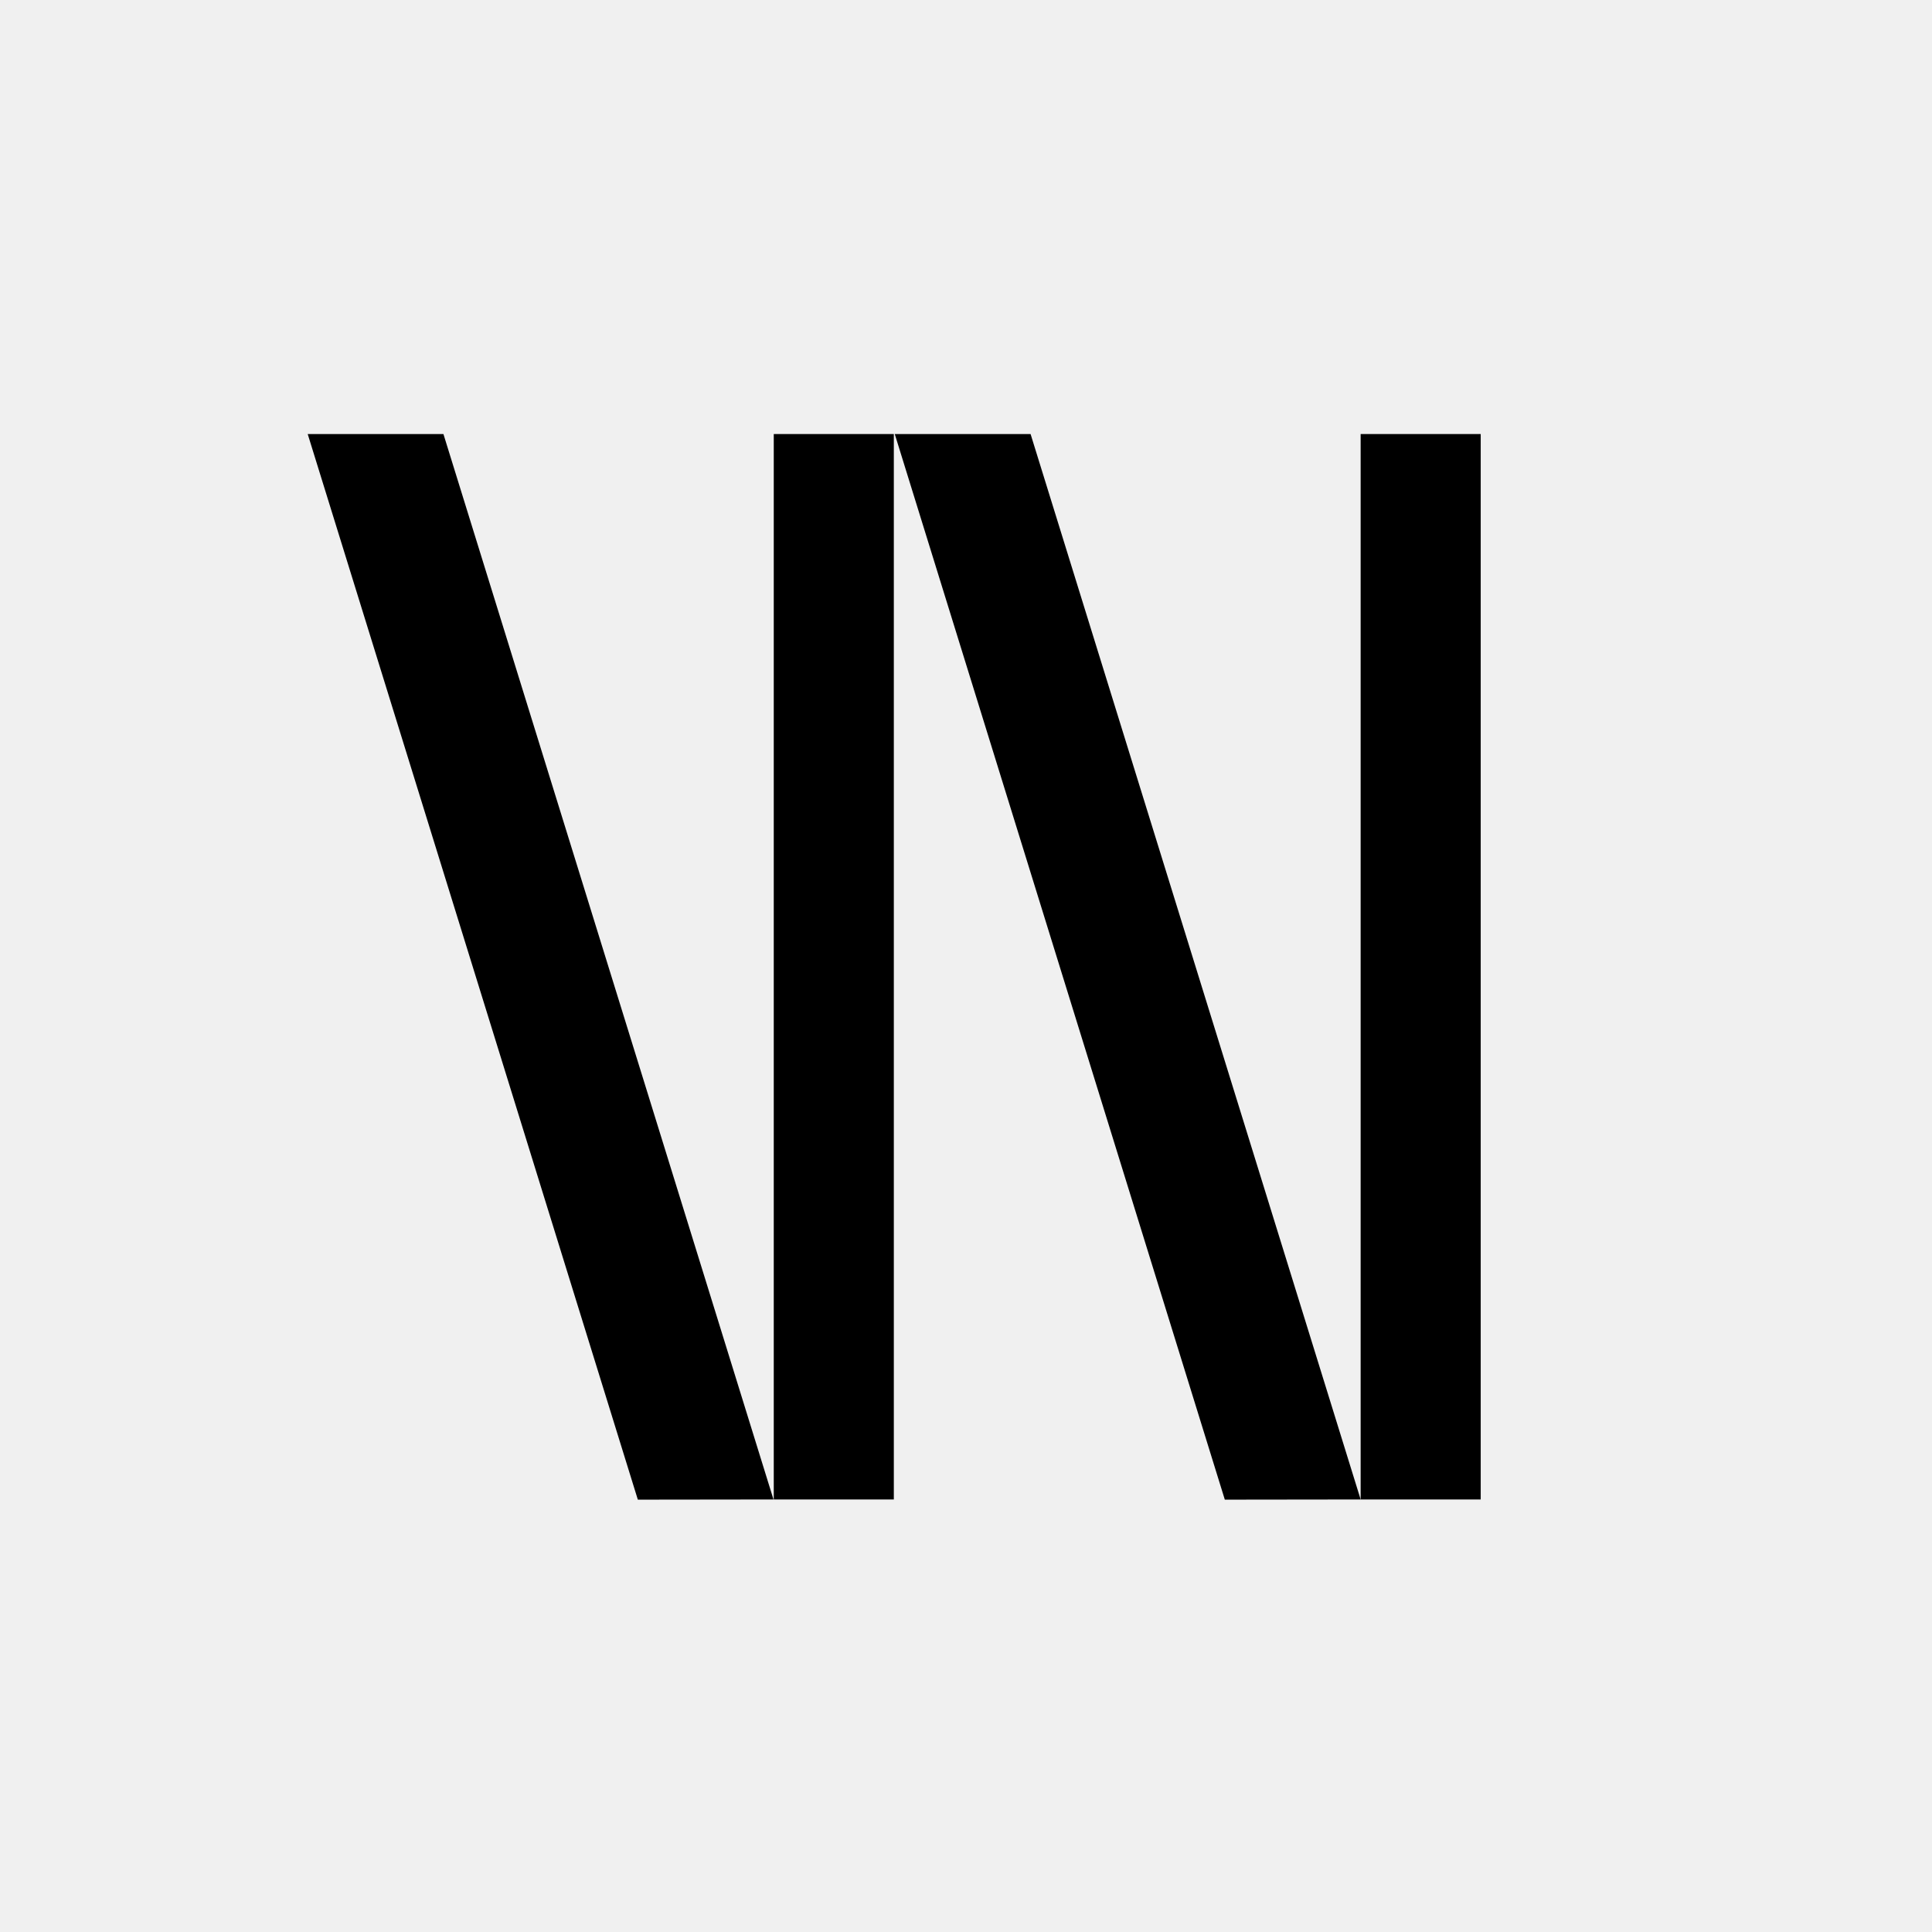
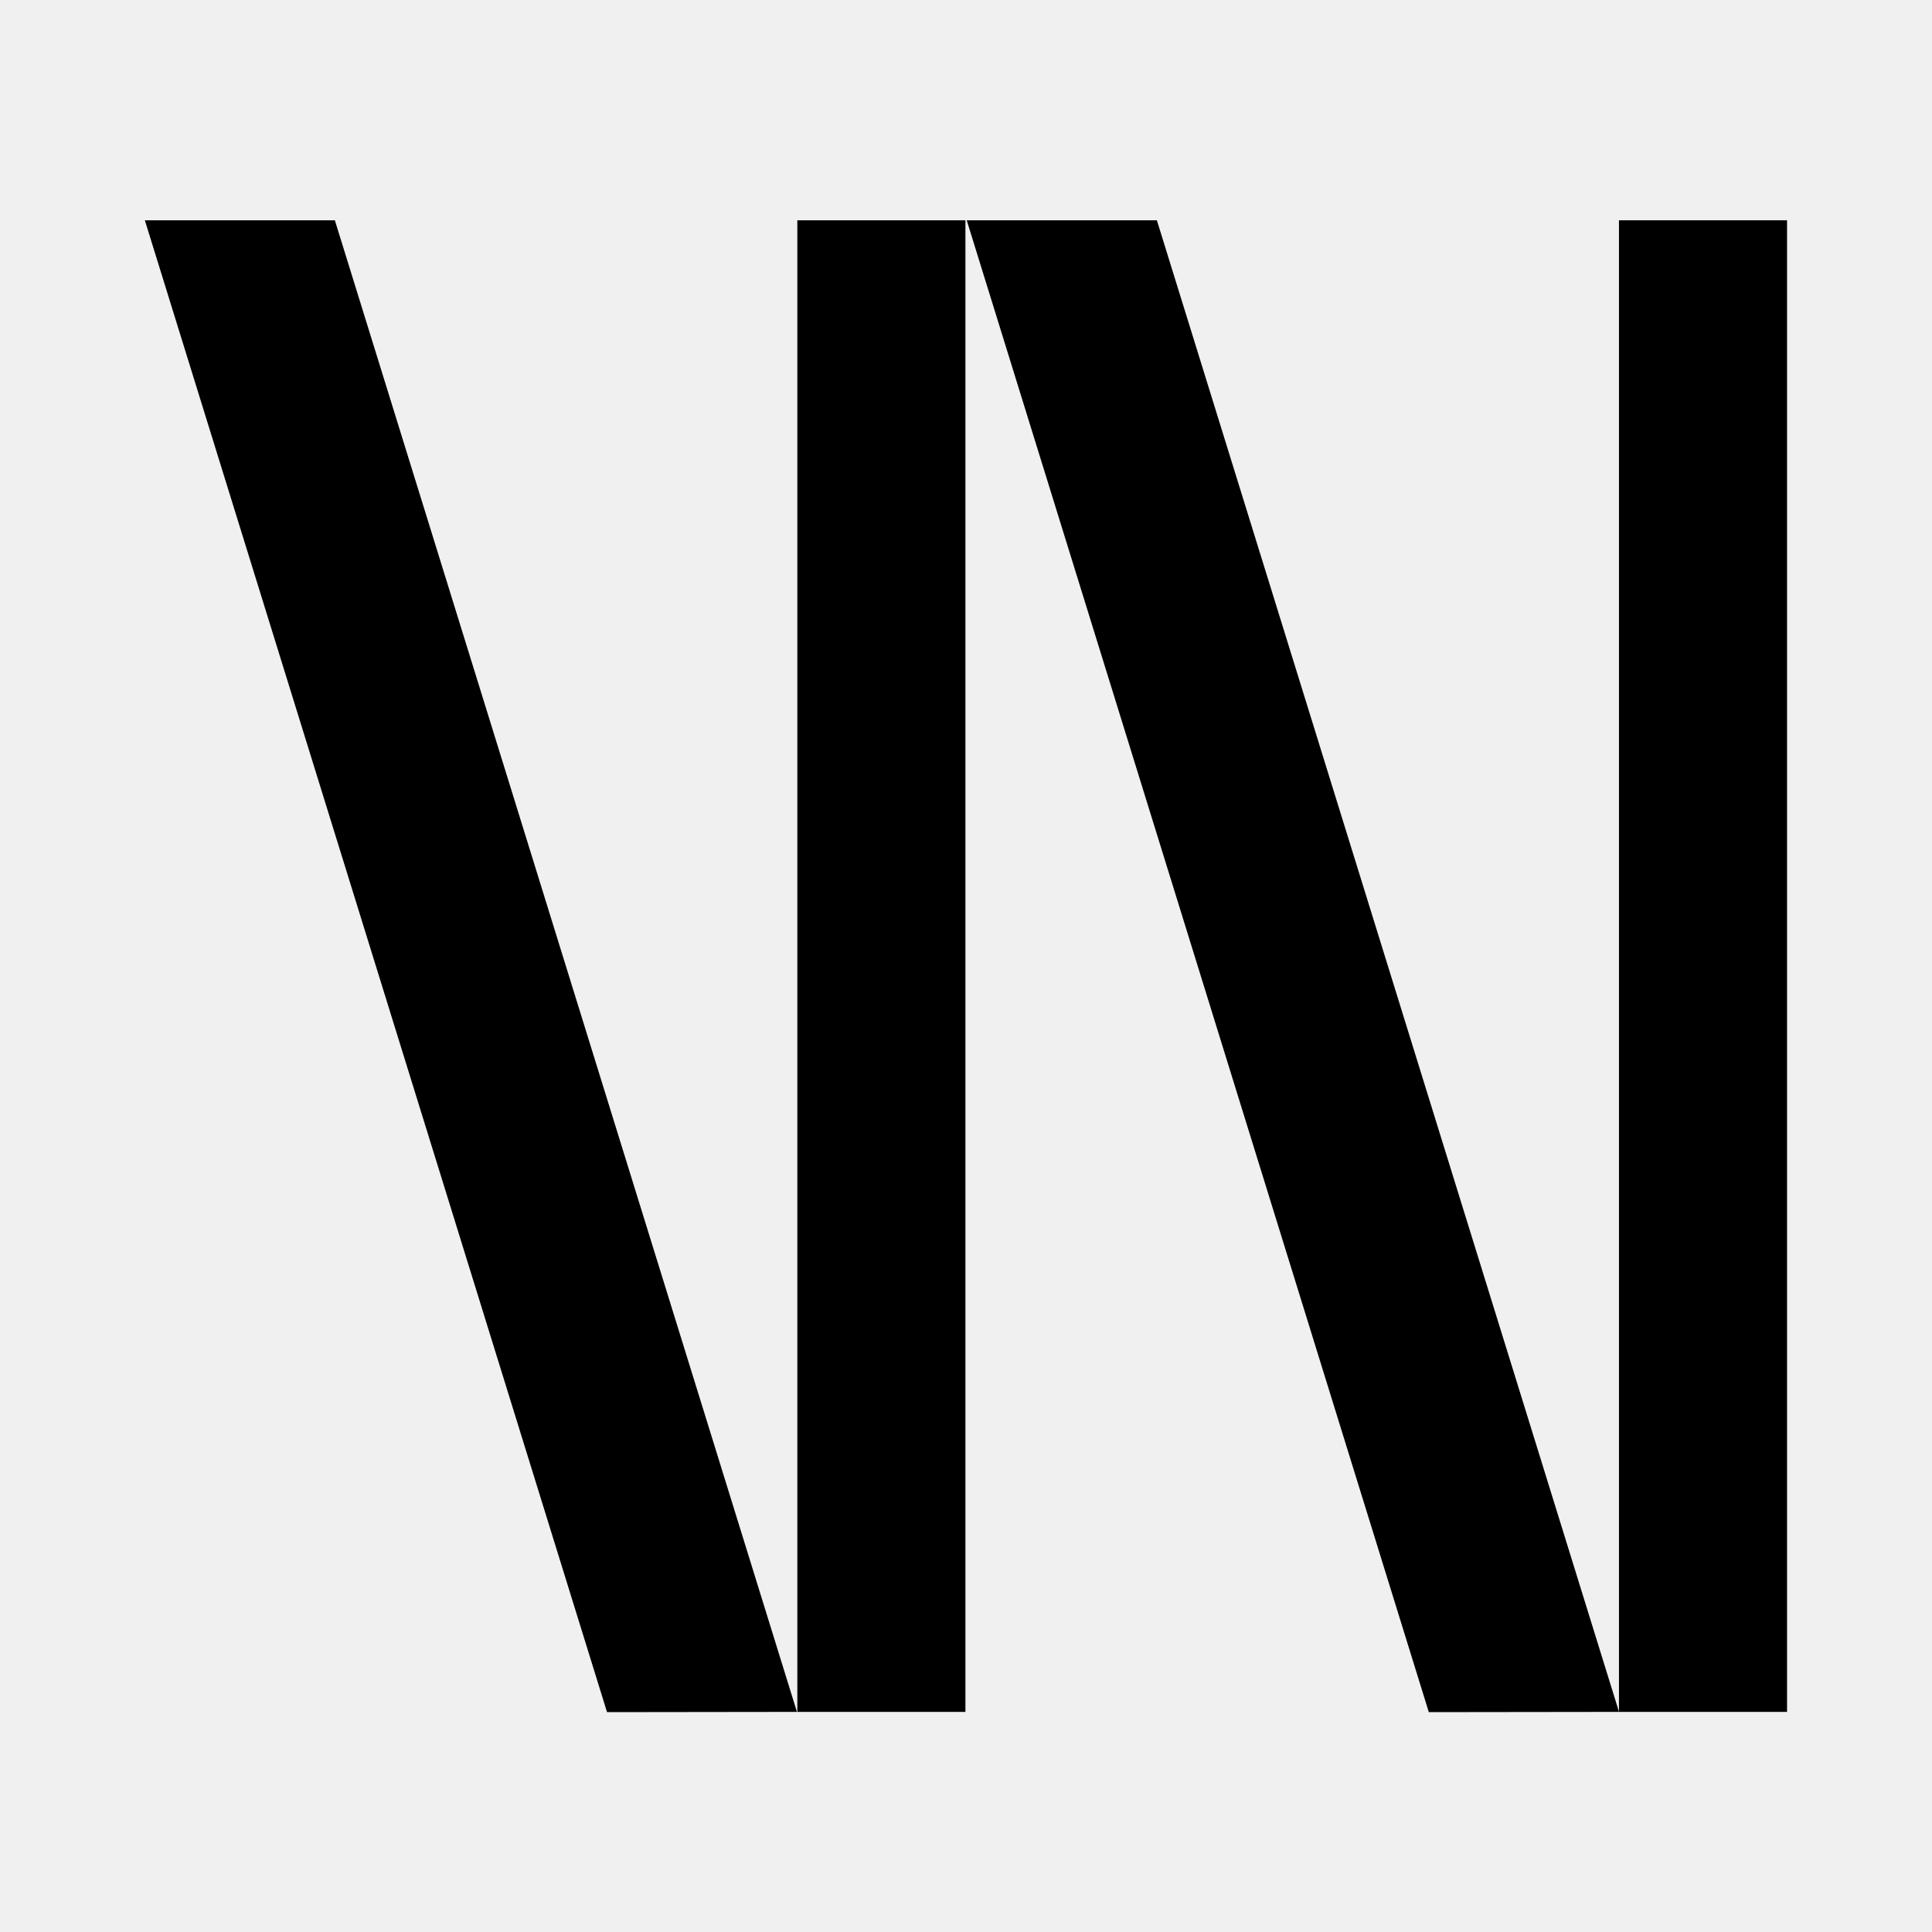
- <svg xmlns="http://www.w3.org/2000/svg" width="56" height="56" viewBox="0 0 56 56" fill="none">
+ <svg xmlns="http://www.w3.org/2000/svg" width="56" height="56" viewBox="5.92 8.02 40 40">
  <style>
-     path { fill: black; }
+     path { fill: #000; }
    @media (prefers-color-scheme: dark) {
-       path { fill: white; }
+       path { fill: #fff; }
    }
  </style>
-   <g transform="scale(1, -1) translate(0, -56)">
-     <path d="M22.42 12.537L12.853 43.419H8.919L18.488 12.532L22.42 12.537Z" />
-     <path d="M25.908 12.537V43.419H22.428V12.537H25.908Z" />
-     <path d="M39.439 12.537L29.872 43.419H25.935L35.502 12.532L39.439 12.537Z" />
-     <path d="M42.919 12.537V43.419H39.439V12.537H42.919Z" />
-   </g>
+   <path d="m22.42 43.463-9.567-30.882H8.919l9.569 30.887zm3.488 0V12.581h-3.48v30.882zm13.532 0-9.568-30.882h-3.937l9.567 30.887z" />
+   <path d="M42.919 43.463V12.581h-3.48v30.882z" />
</svg>
